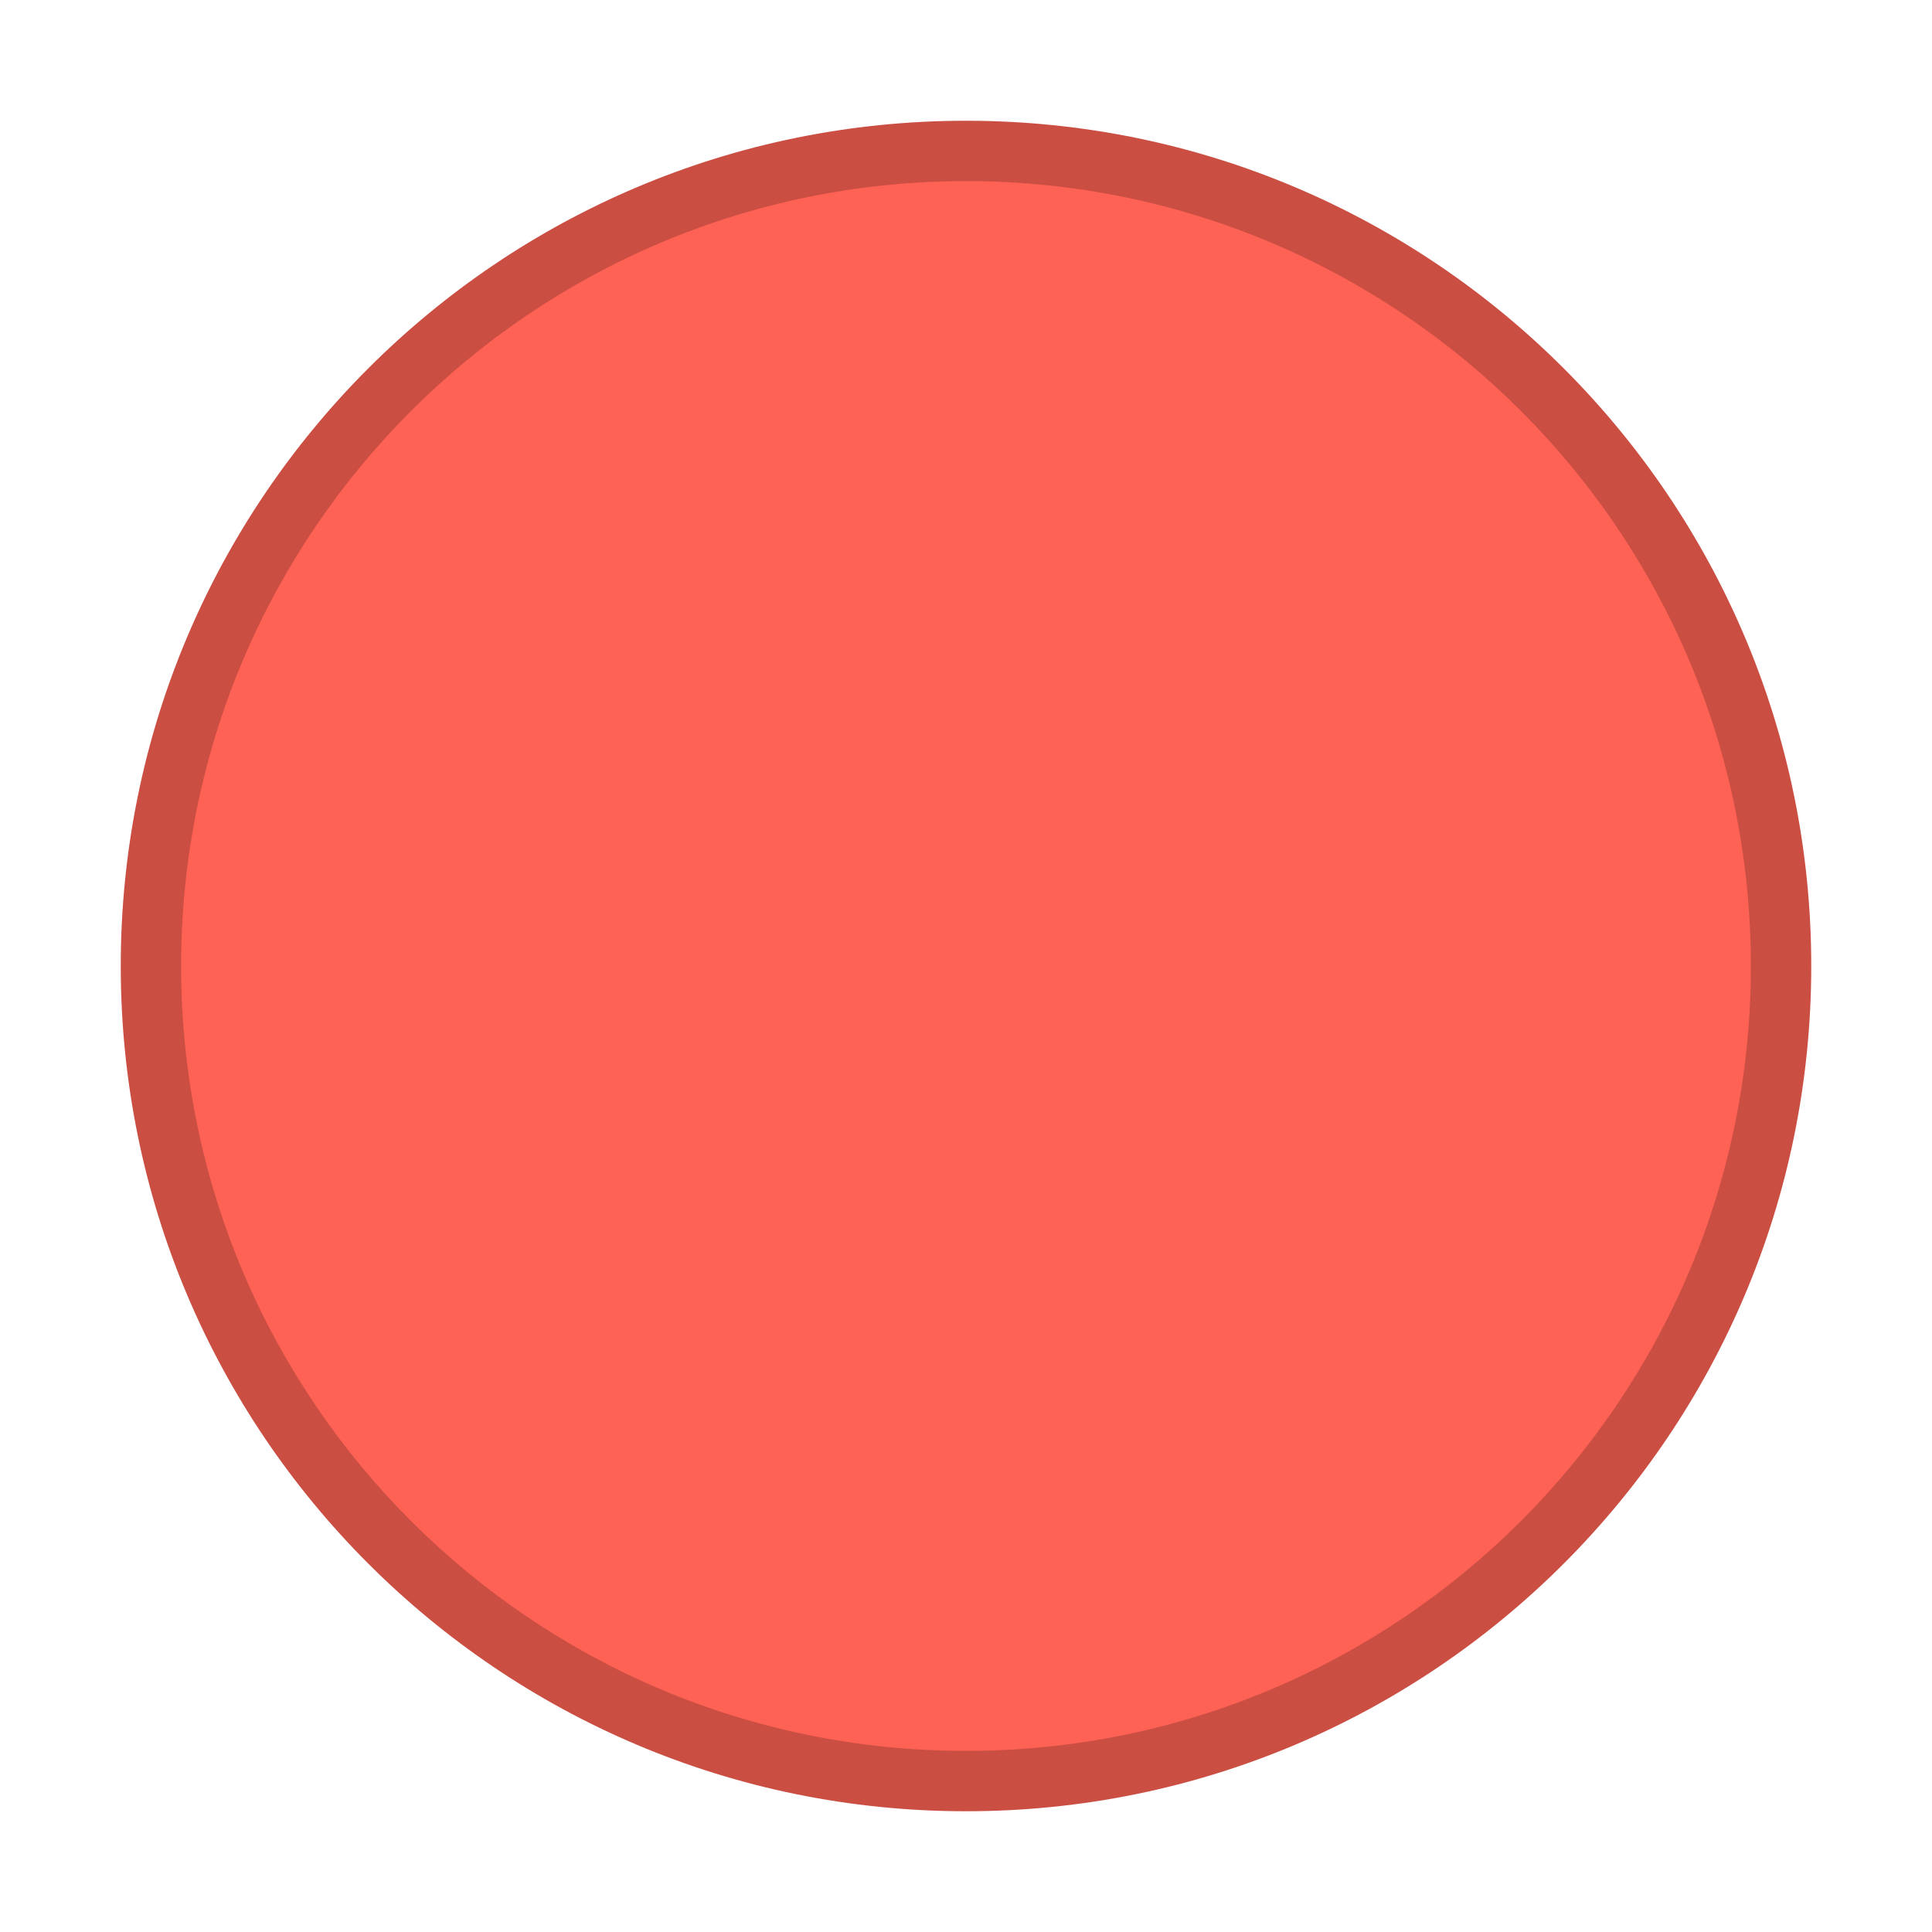
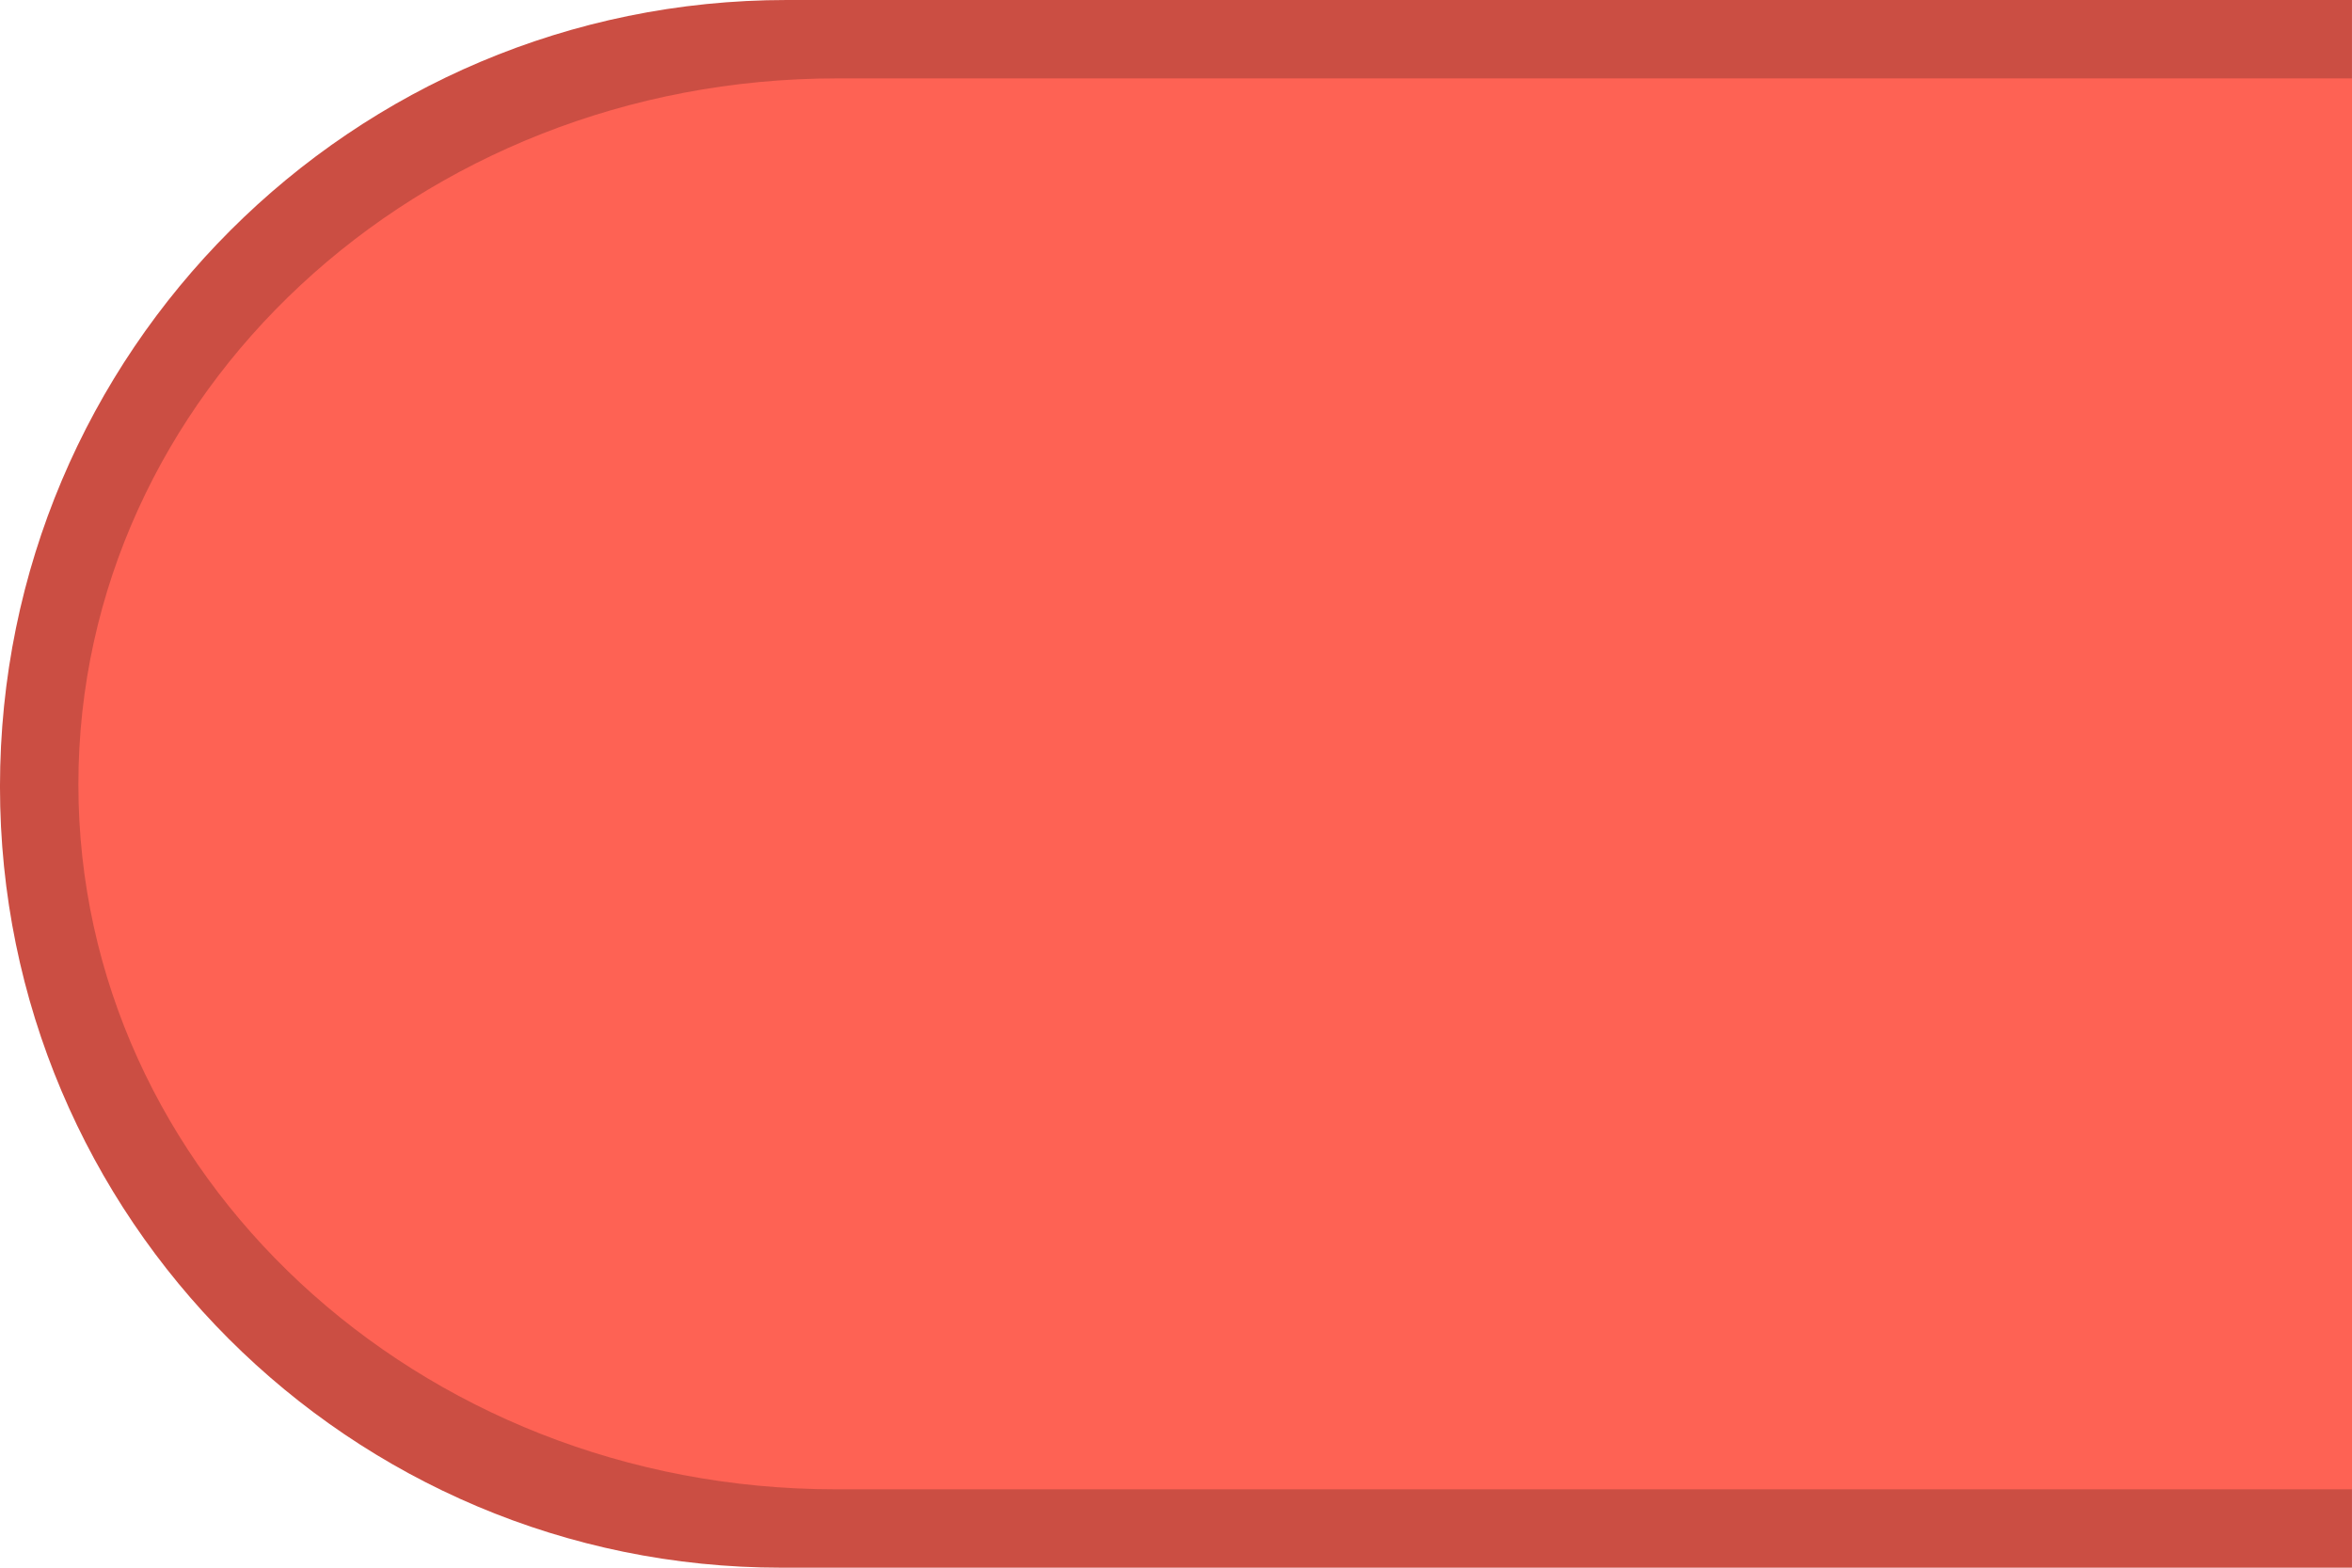
- <svg xmlns="http://www.w3.org/2000/svg" width="16" height="16" version="1.1">
-   <g id="titlebutton-close" transform="translate(-293,242.64)">
-     <rect x="293" y="-242.64" width="16" height="16" ry="1.6931e-5" opacity="0" stroke-width=".474" style="paint-order:markers stroke fill" />
-     <g transform="translate(294,-241.64)" enable-background="new">
-       <g transform="translate(-5,-1033.4)" fill-rule="evenodd">
-         <path d="m12 1047.4c3.866 0 7-3.134 7-7s-3.134-7-7-7c-3.866 0-7 3.134-7 7s3.134 7 7 7" fill="#cb4e43" />
-         <path d="m12 1046.9c3.59 0 6.5-2.91 6.5-6.5 0-3.59-2.91-6.5-6.5-6.5-3.59 0-6.5 2.91-6.5 6.5 0 3.59 2.91 6.5 6.5 6.5" fill="#fe6254" />
-       </g>
+ <svg xmlns="http://www.w3.org/2000/svg" width="20mm" height="13.333mm" viewBox="0 0 20 13.333" version="1.1" id="svg1">
+   <defs id="defs1" />
+   <g id="layer1" transform="translate(-52.90254,-139.1443)">
+     <g id="g118" transform="translate(24.01964,0.1707043)">
+       <path style="fill:#cb4e43;fill-opacity:1;stroke-width:0.265" id="path117" width="60" height="40" x="10.587" y="72.3" d="M 30.657,72.3 H 70.587 V 112.3 H 30.518 A 19.93,19.93 45 0 1 10.587,92.37 20.07,20.07 135 0 1 30.657,72.3 Z" transform="matrix(0.3333333,0,0,0.3333333,25.35374,114.8736)" />
+       <path style="fill:#fe6254;fill-opacity:1;stroke-width:0.265" id="path118" width="60" height="40" x="10.587" y="72.3" transform="matrix(0.3222222,0,0,0.3,26.13804,117.9503)" d="M 30.604,72.3 H 70.587 V 112.3 H 30.571 A 19.983,19.983 45 0 1 10.587,92.317 20.017,20.017 135 0 1 30.604,72.3 Z" />
    </g>
  </g>
</svg>
